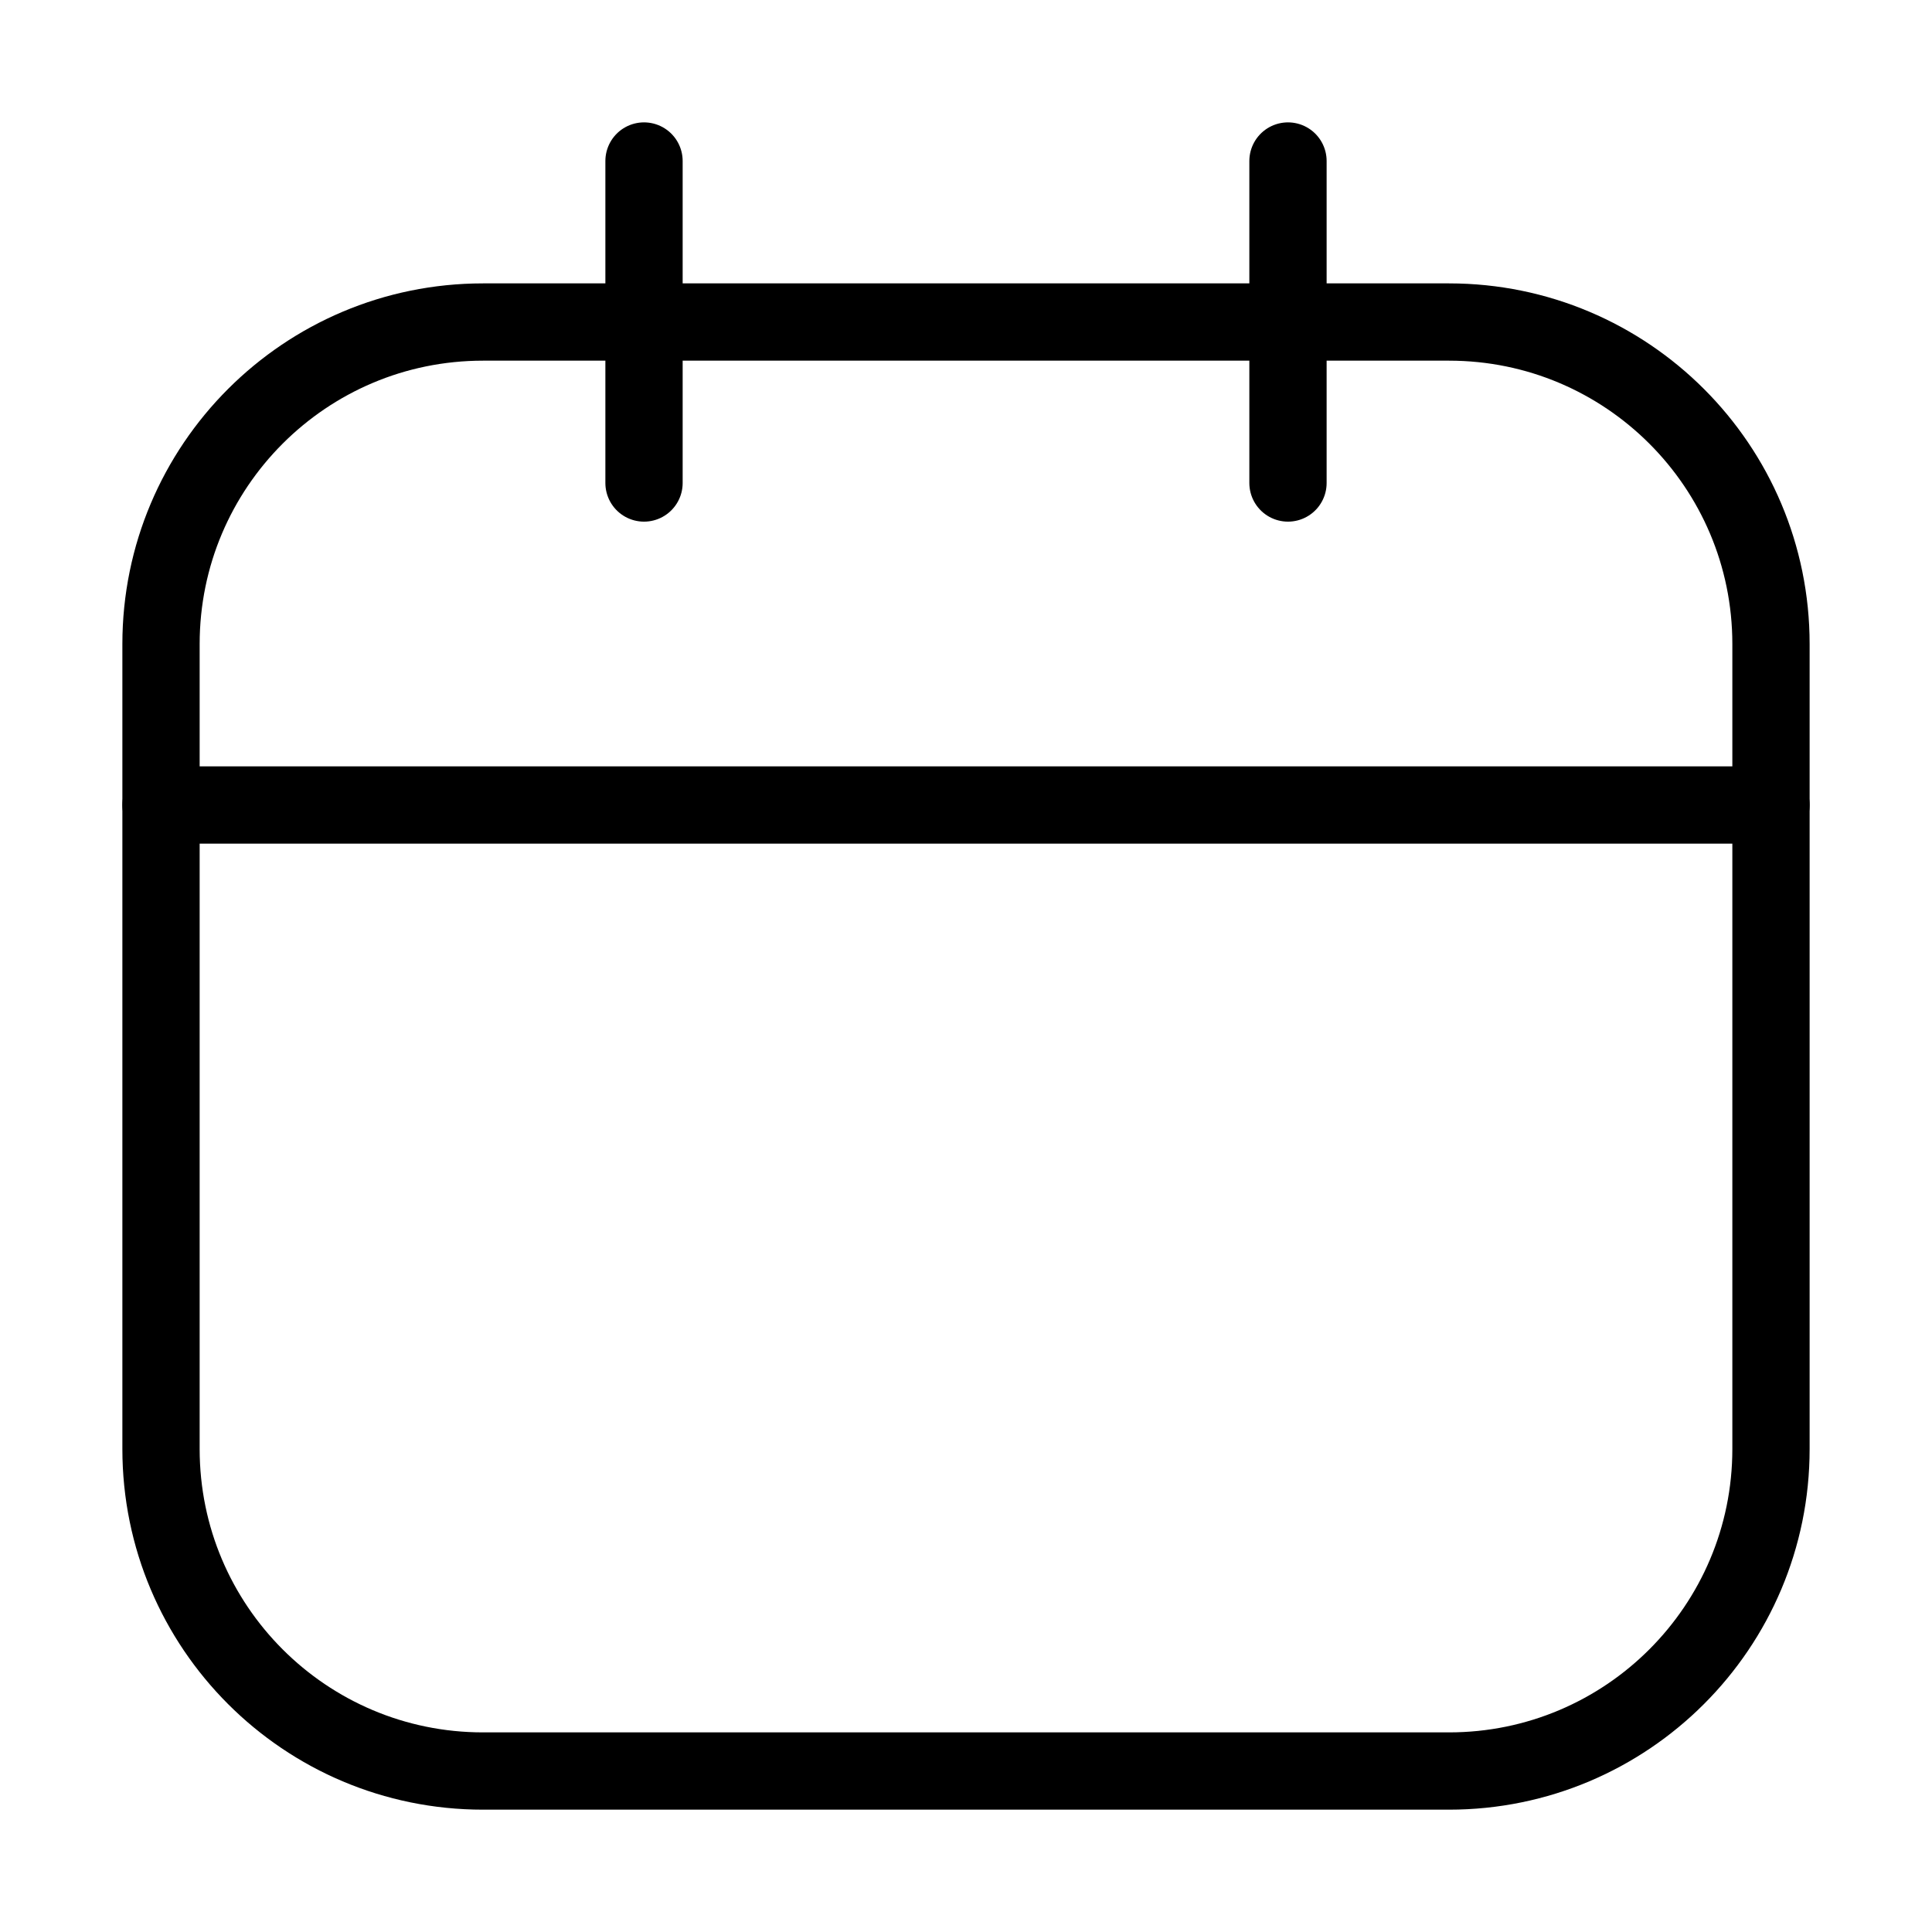
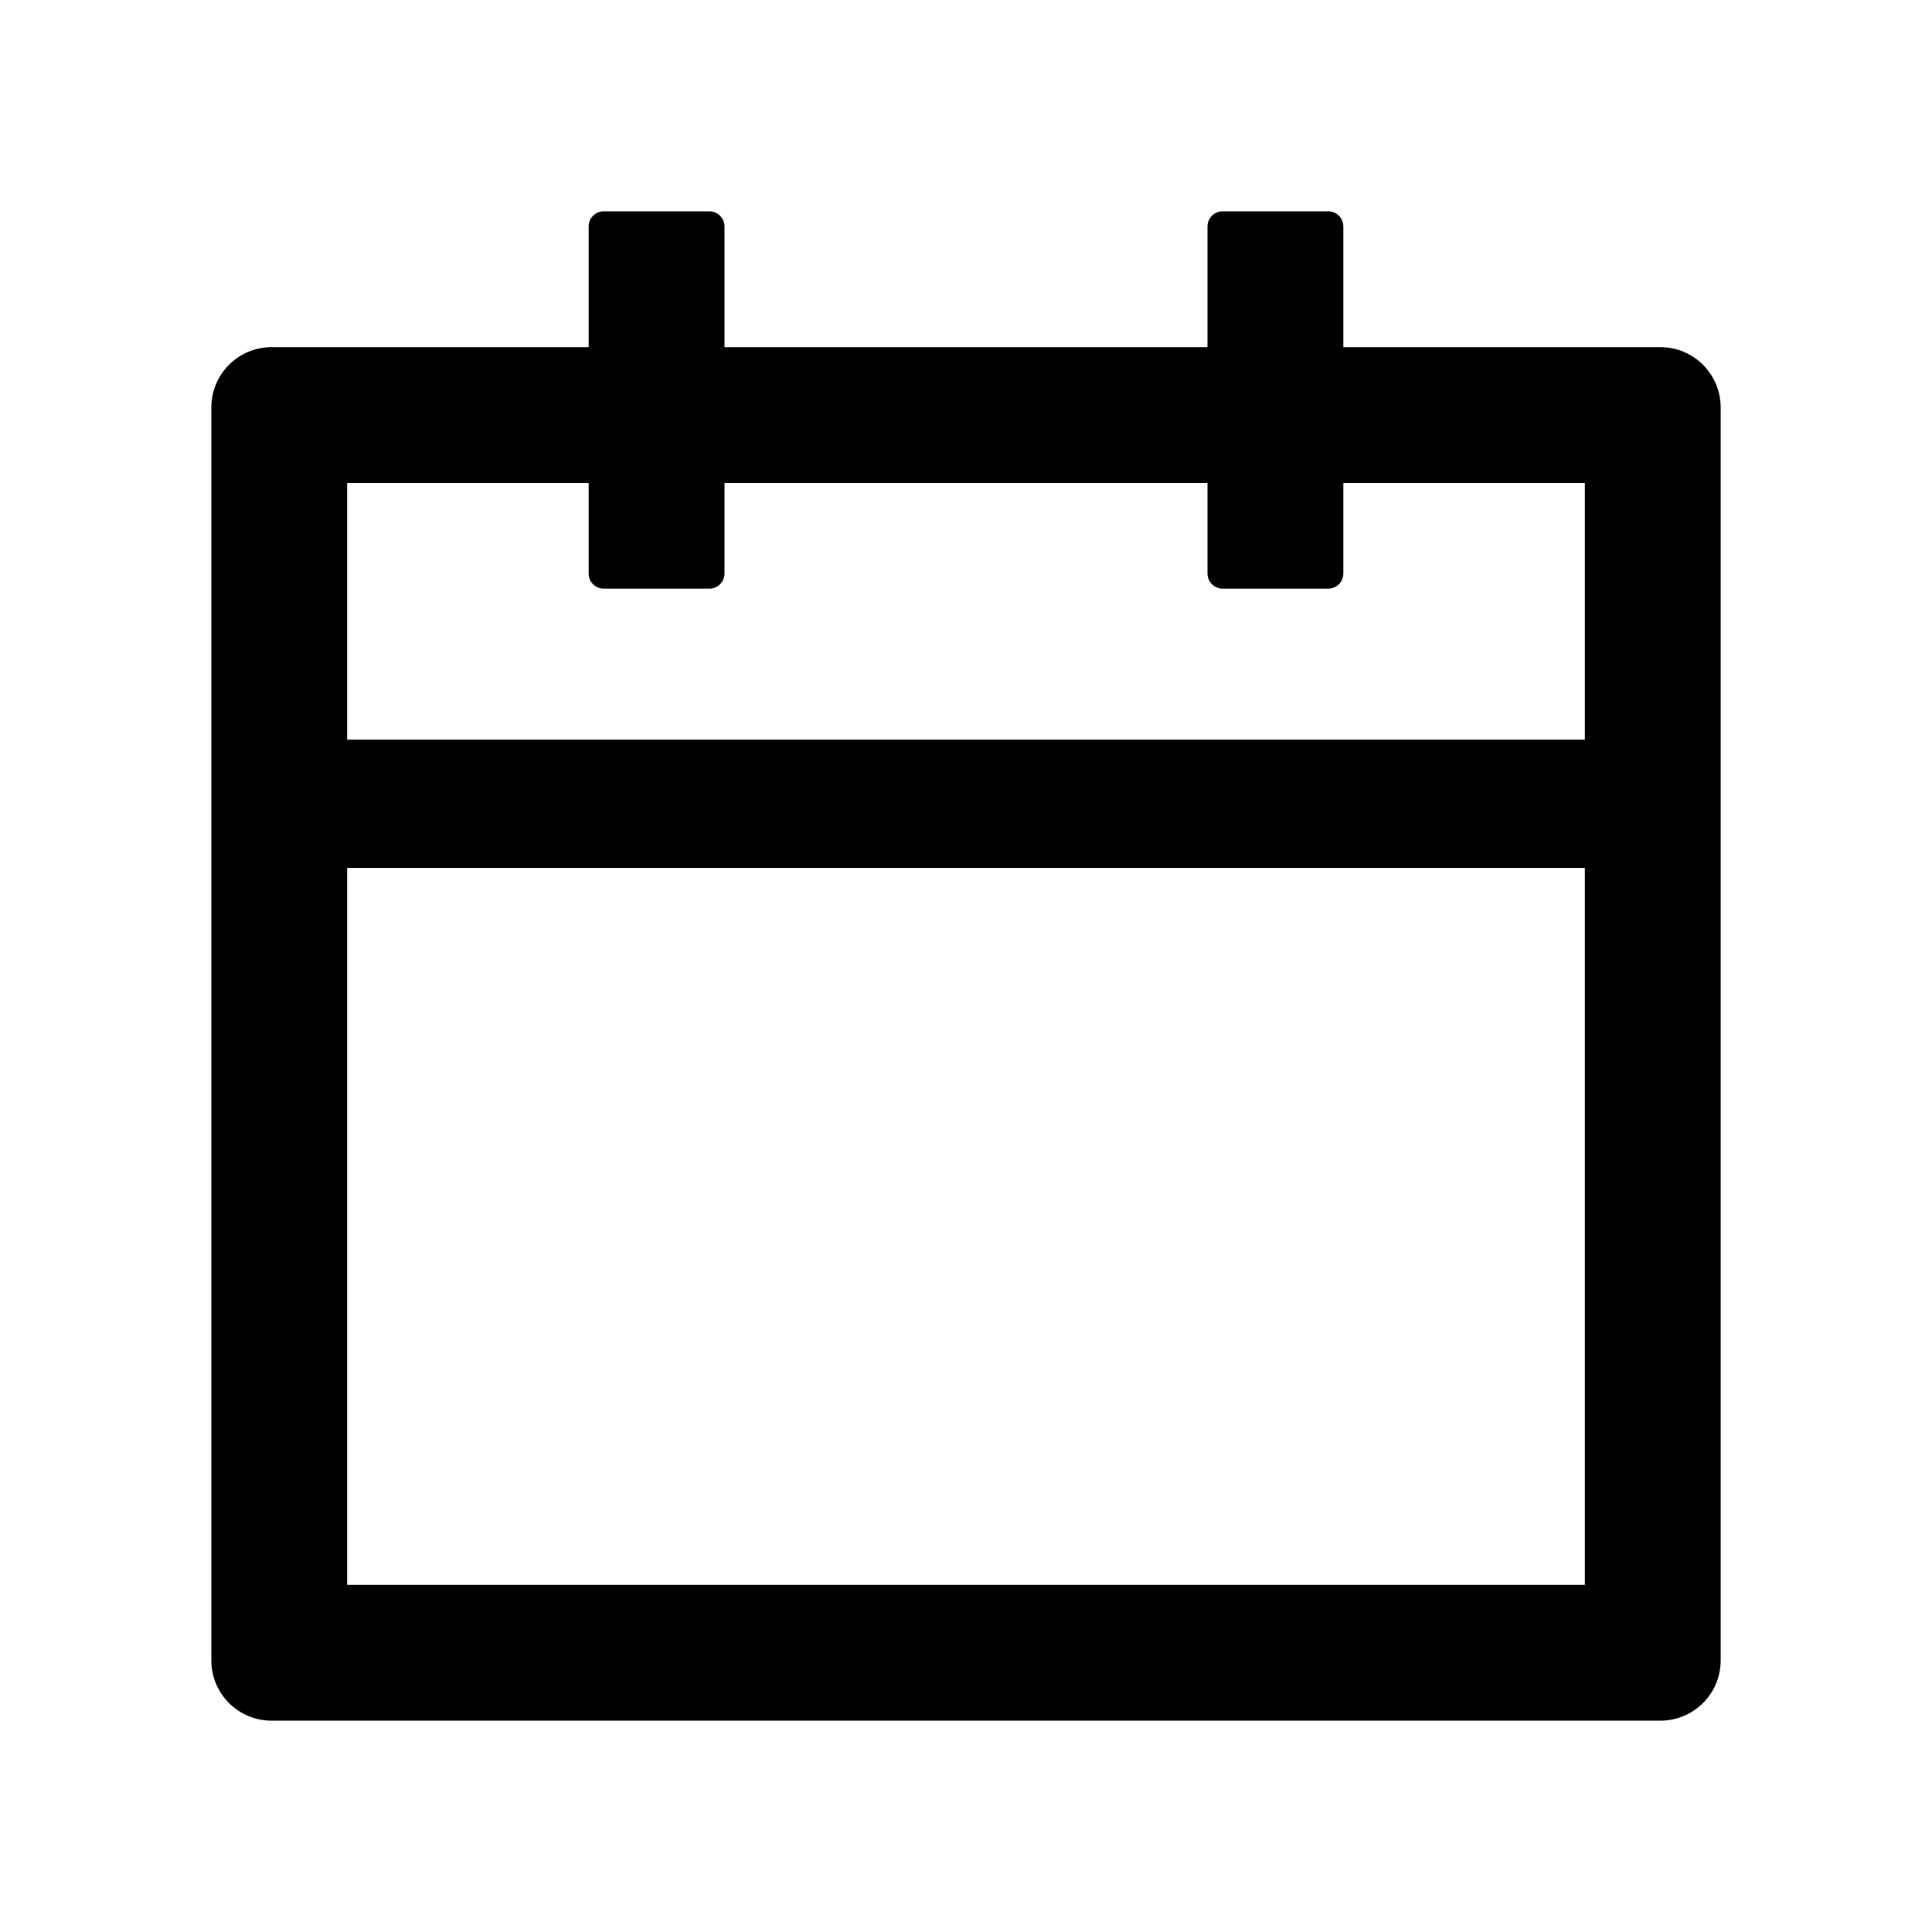
<svg xmlns="http://www.w3.org/2000/svg" width="50" height="50" viewBox="0 0 50 50" fill="none">
-   <path d="M37.5 8.334H12.5C7.898 8.334 4.167 12.065 4.167 16.667V37.5C4.167 42.102 7.898 45.834 12.5 45.834H37.5C42.102 45.834 45.833 42.102 45.833 37.5V16.667C45.833 12.065 42.102 8.334 37.5 8.334Z" stroke="black" stroke-width="2" stroke-linecap="round" stroke-linejoin="round" />
-   <path d="M16.667 4.167V12.5M33.333 4.167V12.5M4.167 20.833H45.833" stroke="black" stroke-width="2" stroke-linecap="round" stroke-linejoin="round" />
+   <path d="M42.969 8.984H34.766V5.859C34.766 5.645 34.59 5.469 34.375 5.469H31.641C31.426 5.469 31.25 5.645 31.25 5.859V8.984H18.75V5.859C18.75 5.645 18.574 5.469 18.359 5.469H15.625C15.41 5.469 15.234 5.645 15.234 5.859V8.984H7.031C6.167 8.984 5.469 9.683 5.469 10.547V42.969C5.469 43.833 6.167 44.531 7.031 44.531H42.969C43.833 44.531 44.531 43.833 44.531 42.969V10.547C44.531 9.683 43.833 8.984 42.969 8.984ZM41.016 41.016H8.984V22.461H41.016V41.016ZM8.984 19.141V12.5H15.234V14.844C15.234 15.059 15.41 15.234 15.625 15.234H18.359C18.574 15.234 18.75 15.059 18.75 14.844V12.5H31.25V14.844C31.25 15.059 31.426 15.234 31.641 15.234H34.375C34.59 15.234 34.766 15.059 34.766 14.844V12.5H41.016V19.141H8.984Z" fill="black" />
</svg>
